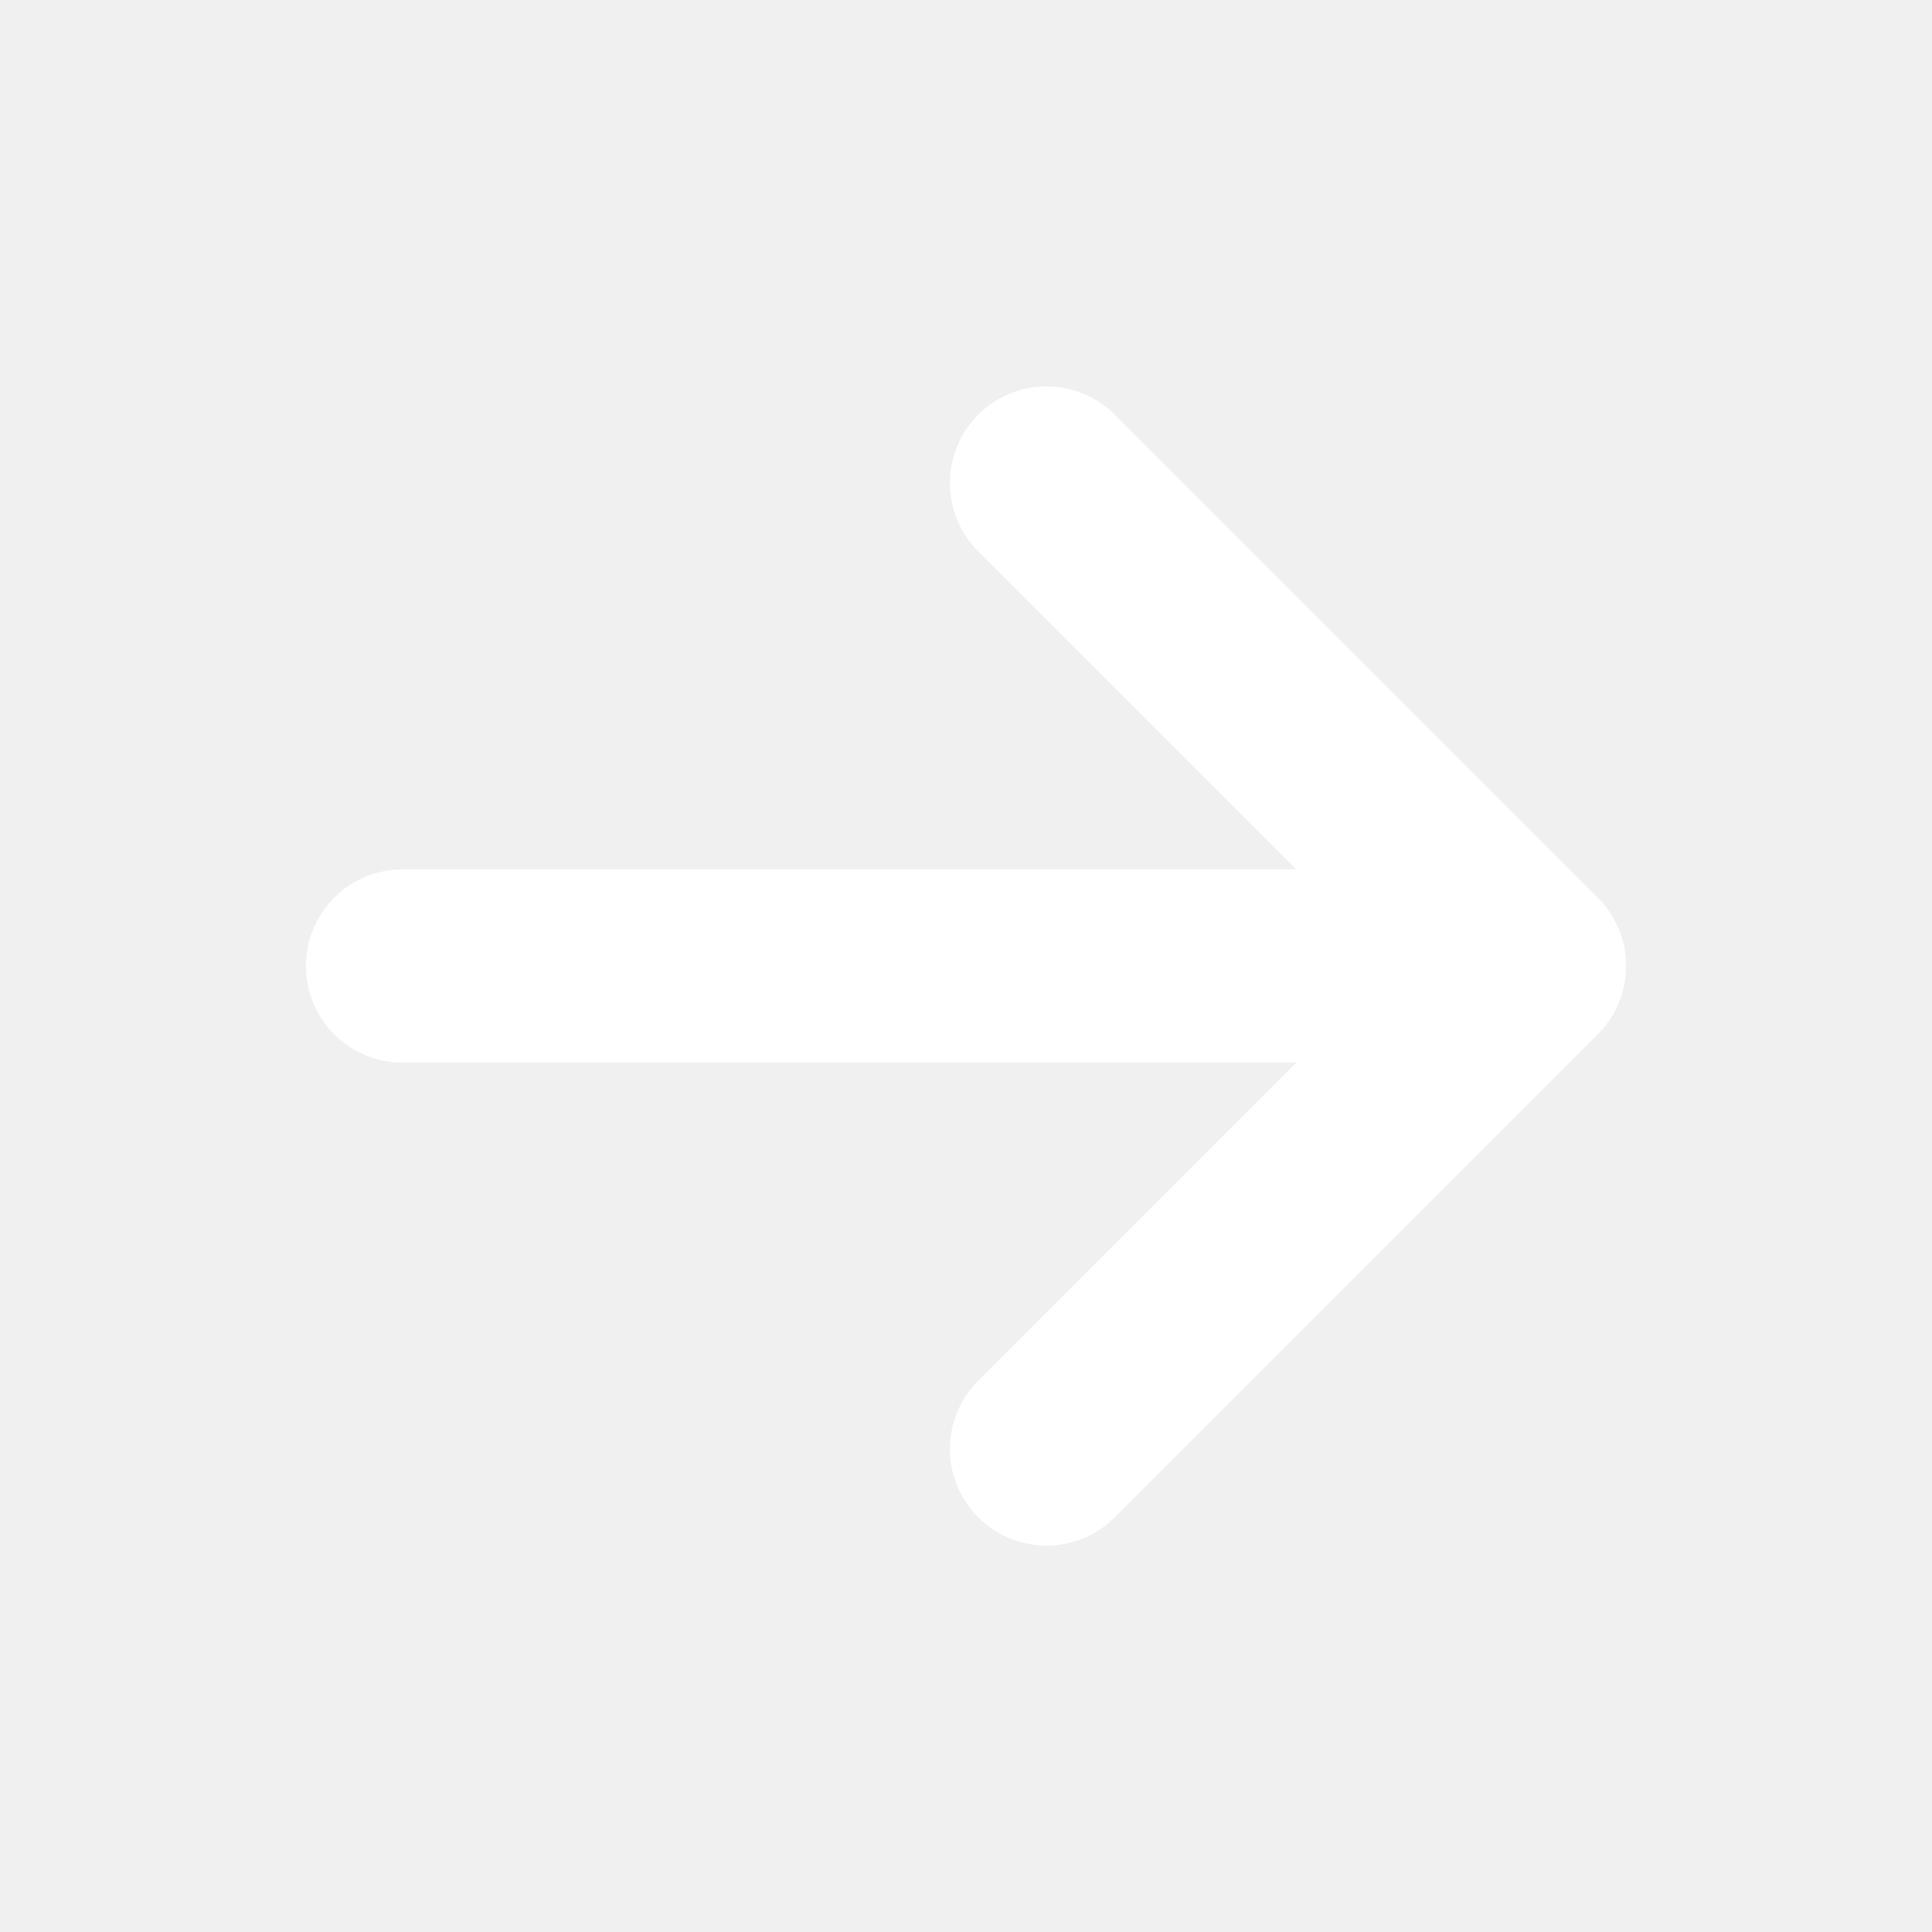
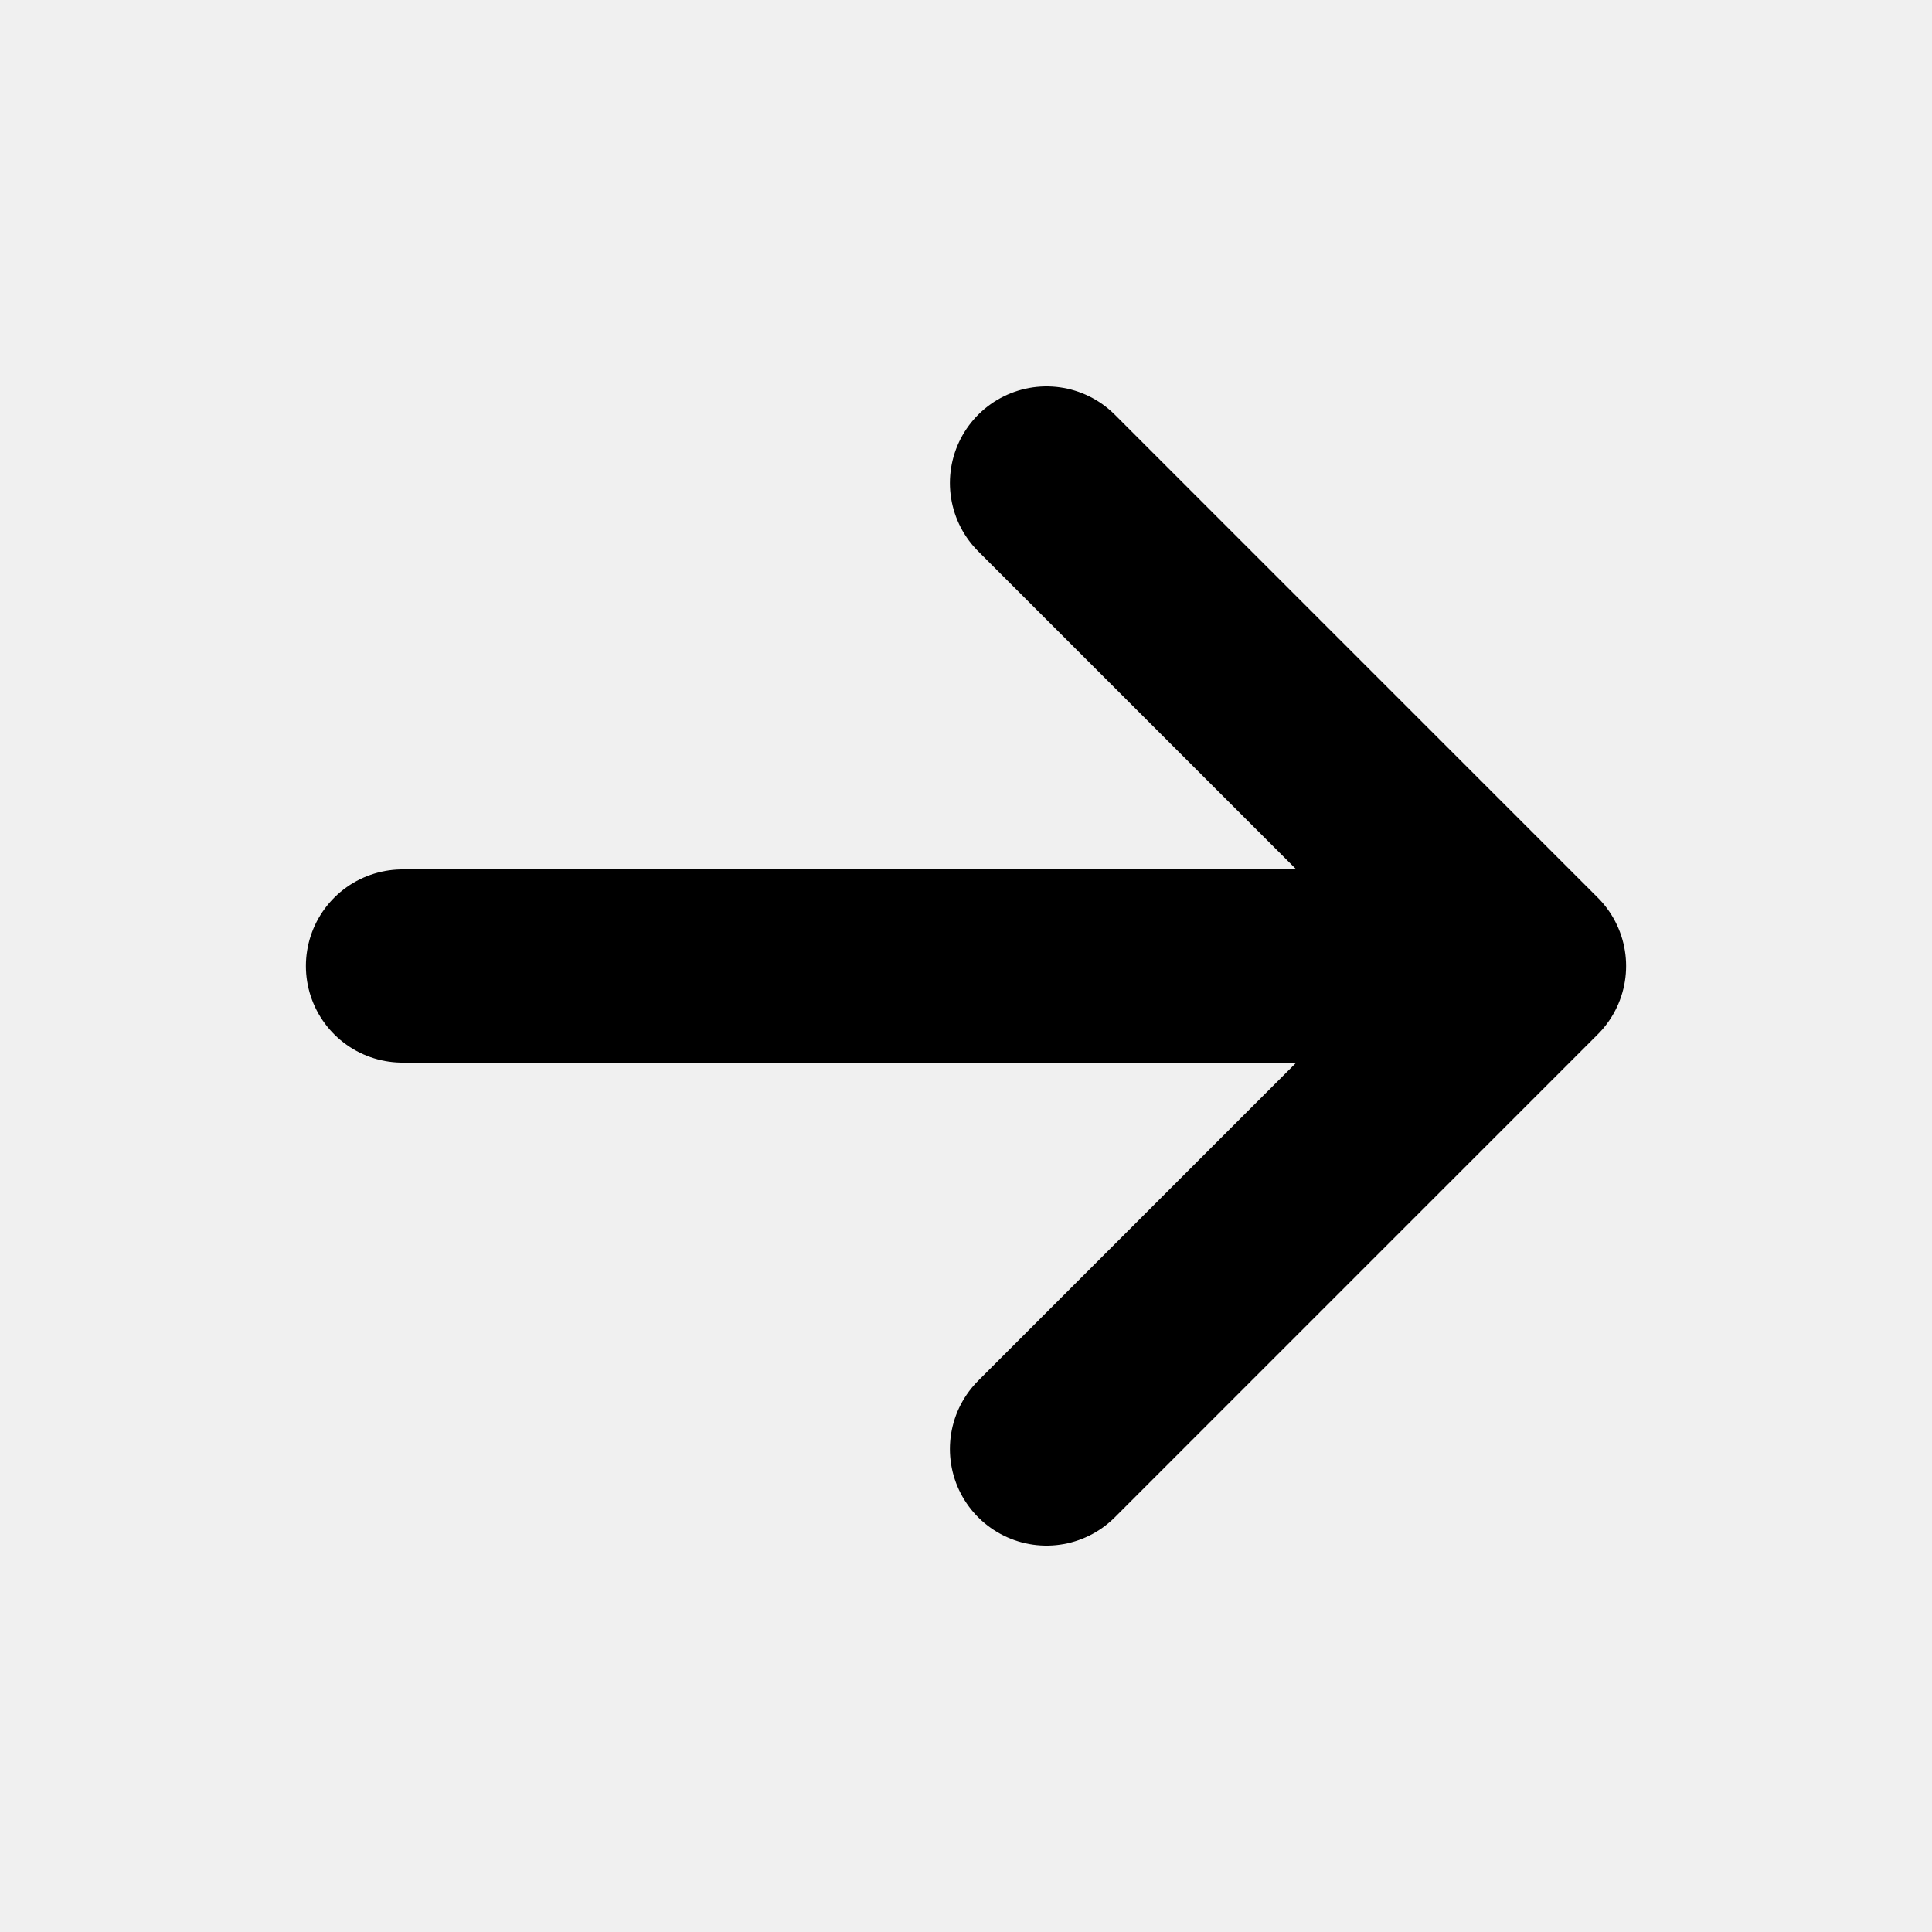
<svg xmlns="http://www.w3.org/2000/svg" width="24" height="24" viewBox="0 0 24 24" fill="none" aria-hidden="true">
-   <path d="M5 12H19M19 12L13 6M19 12L13 18" stroke="white" stroke-width="2.4" stroke-linecap="round" stroke-linejoin="round" />
+   <path d="M5 12H19M19 12L13 6M19 12L13 18" stroke="#000" stroke-width="2.4" stroke-linecap="round" stroke-linejoin="round" />
</svg>
